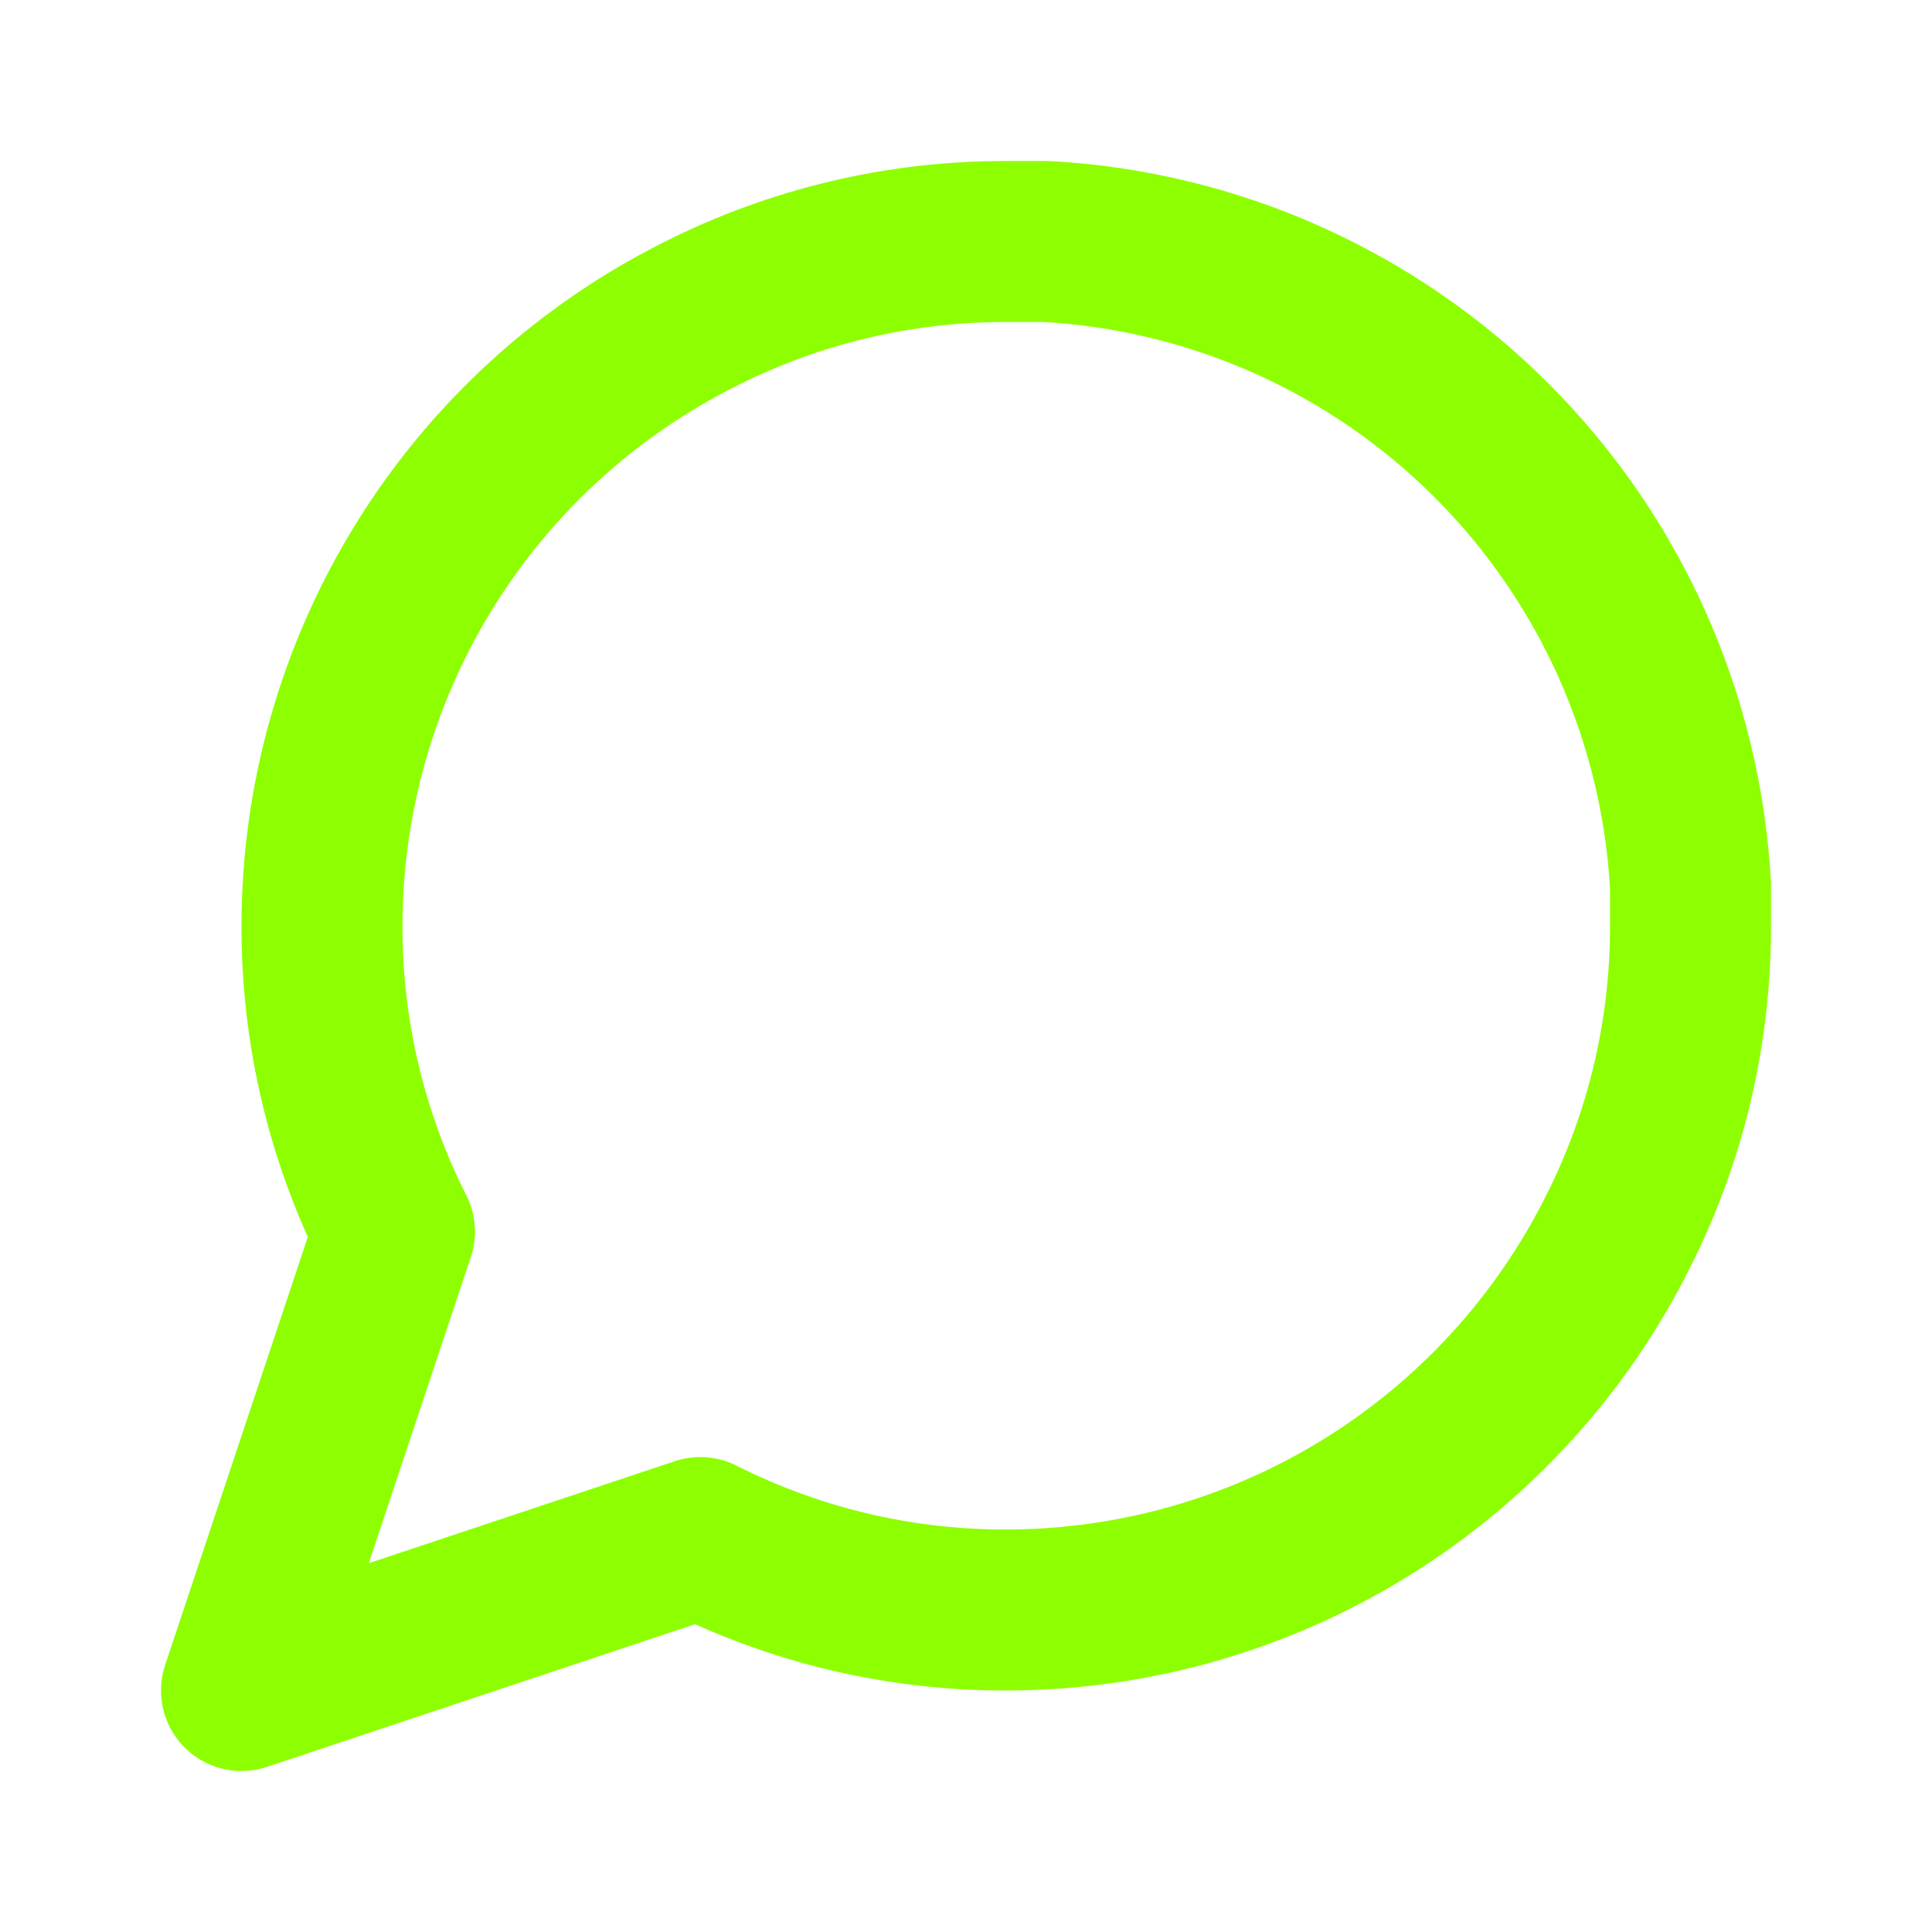
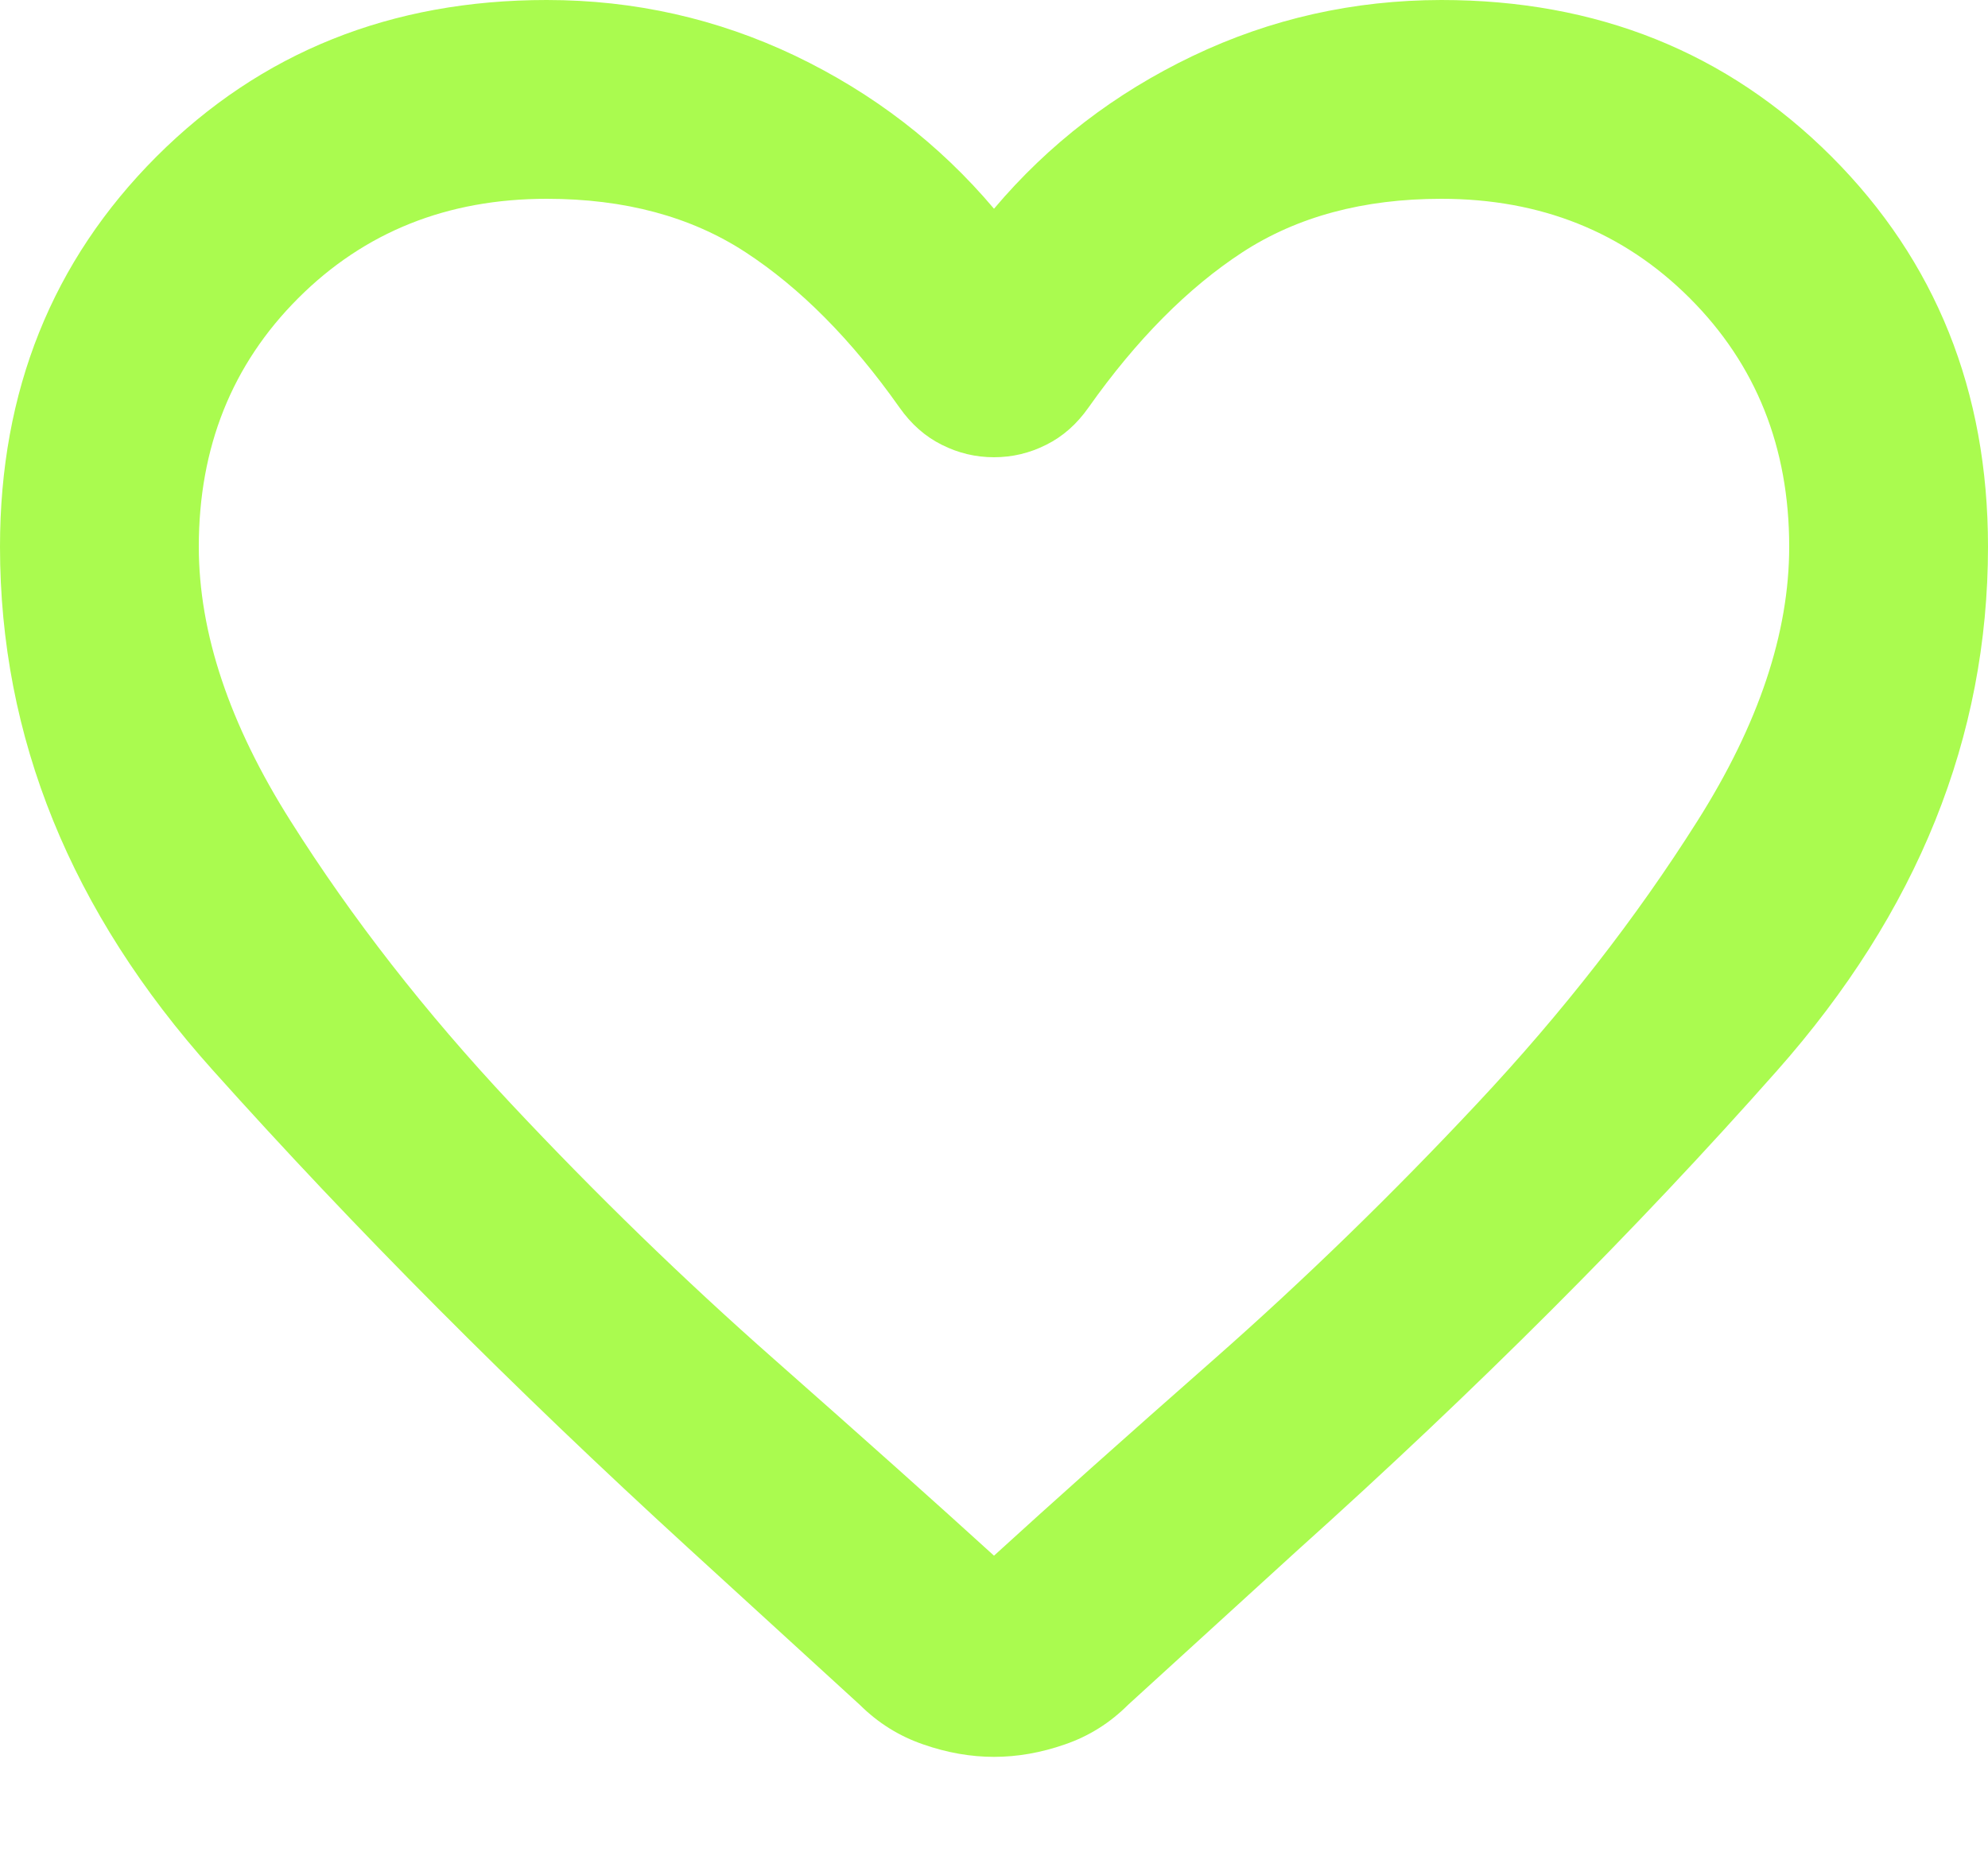
- <svg xmlns="http://www.w3.org/2000/svg" width="24" height="24" viewBox="0 0 24 24" fill="none">
-   <path d="M21 11.5C21.003 12.82 20.695 14.122 20.1 15.3C19.394 16.712 18.31 17.899 16.967 18.729C15.625 19.559 14.078 19.999 12.5 20C11.18 20.003 9.878 19.695 8.7 19.1L3 21L4.9 15.3C4.305 14.122 3.997 12.82 4 11.5C4.001 9.922 4.441 8.375 5.271 7.033C6.101 5.69 7.288 4.606 8.7 3.9C9.878 3.305 11.18 2.997 12.5 3H13C15.084 3.115 17.053 3.995 18.529 5.471C20.005 6.947 20.885 8.916 21 11V11.5Z" stroke="#8eff00" stroke-width="2" stroke-linecap="round" stroke-linejoin="round" />
+ <svg xmlns="http://www.w3.org/2000/svg" width="15" height="14" viewBox="0 0 15 14" fill="none">
+   <path d="M7.5 13.256C7.325 13.256 7.147 13.225 6.966 13.162C6.785 13.1 6.625 13 6.487 12.863L5.194 11.681C3.869 10.469 2.672 9.266 1.603 8.072C0.534 6.879 -0 5.563 3.50631e-07 4.125C3.50631e-07 2.95 0.394 1.969 1.181 1.181C1.969 0.394 2.95 0 4.125 0C4.787 0 5.412 0.141 6 0.421C6.588 0.703 7.088 1.087 7.5 1.575C7.912 1.087 8.412 0.703 9 0.422C9.588 0.141 10.213 0.001 10.875 0C12.05 0 13.031 0.394 13.819 1.181C14.606 1.969 15 2.95 15 4.125C15 5.562 14.469 6.881 13.406 8.081C12.344 9.281 11.137 10.488 9.787 11.7L8.512 12.863C8.375 13 8.216 13.1 8.035 13.162C7.854 13.225 7.676 13.256 7.5 13.256ZM6.787 3.075C6.425 2.562 6.037 2.172 5.625 1.903C5.213 1.634 4.713 1.5 4.125 1.5C3.375 1.5 2.75 1.75 2.25 2.25C1.75 2.75 1.5 3.375 1.5 4.125C1.5 4.775 1.731 5.466 2.194 6.197C2.656 6.929 3.209 7.638 3.853 8.325C4.497 9.012 5.16 9.656 5.841 10.256C6.522 10.857 7.075 11.351 7.5 11.738C7.925 11.35 8.478 10.856 9.16 10.256C9.841 9.656 10.504 9.012 11.147 8.325C11.791 7.638 12.344 6.928 12.806 6.197C13.269 5.466 13.5 4.776 13.5 4.125C13.5 3.375 13.25 2.75 12.75 2.25C12.25 1.75 11.625 1.5 10.875 1.5C10.287 1.5 9.787 1.635 9.375 1.903C8.963 2.172 8.575 2.563 8.213 3.075C8.125 3.2 8.019 3.294 7.894 3.356C7.769 3.419 7.638 3.45 7.5 3.45C7.362 3.45 7.231 3.419 7.106 3.356C6.981 3.294 6.875 3.2 6.787 3.075Z" fill="#AAFB4F" />
</svg>
